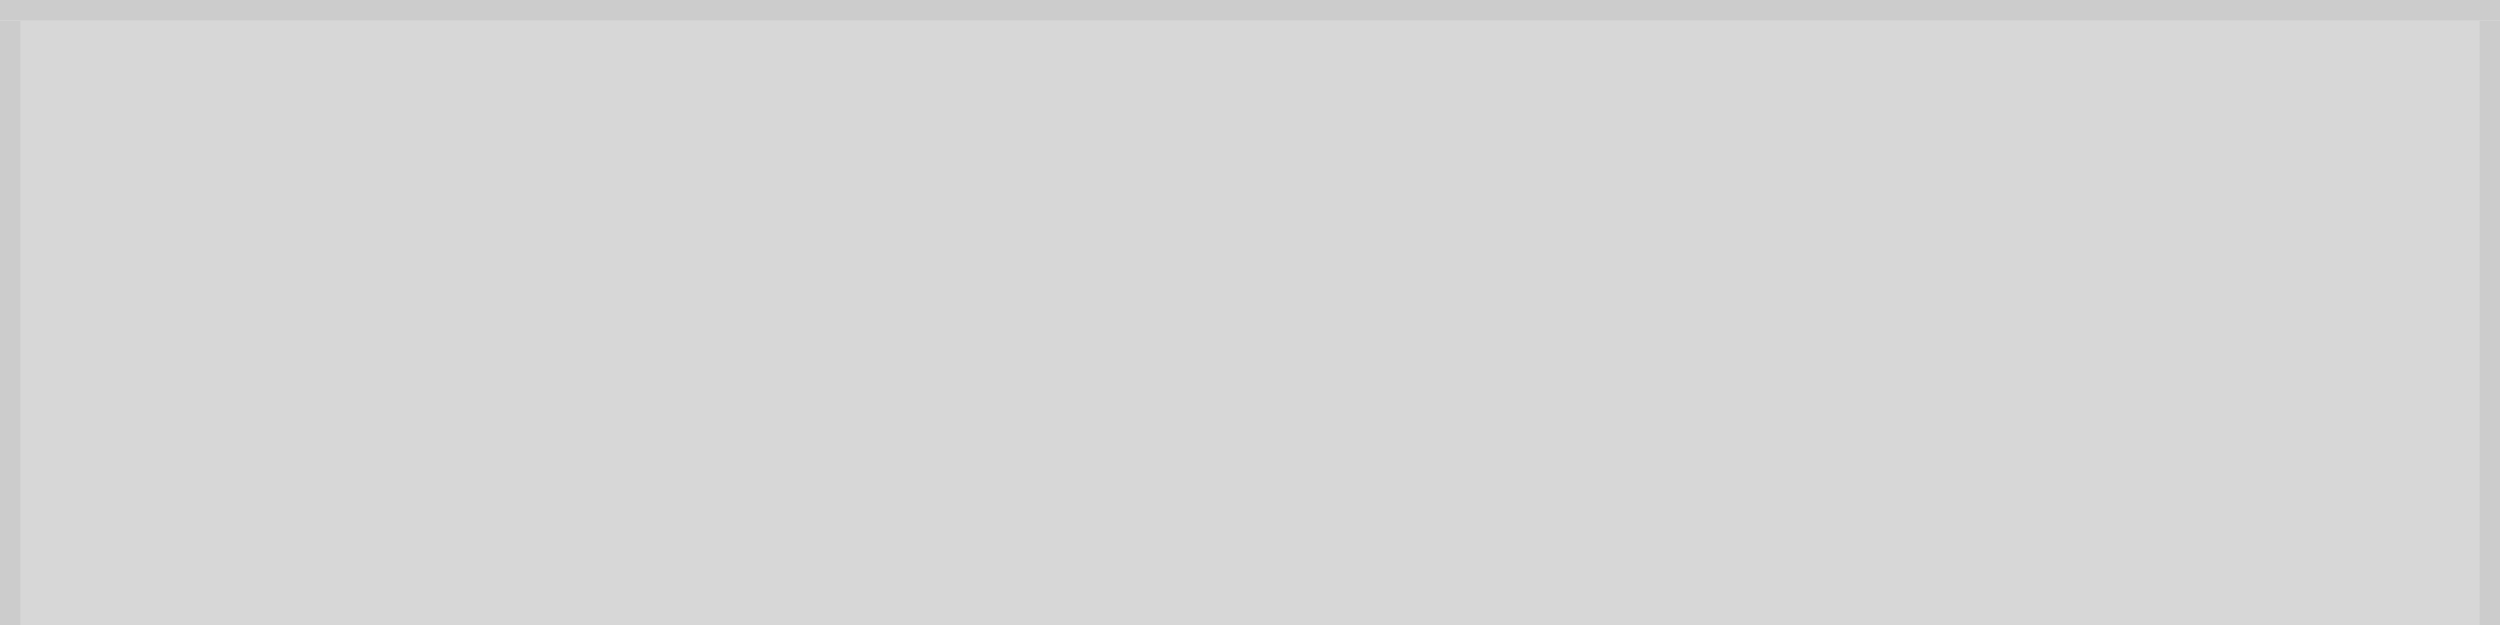
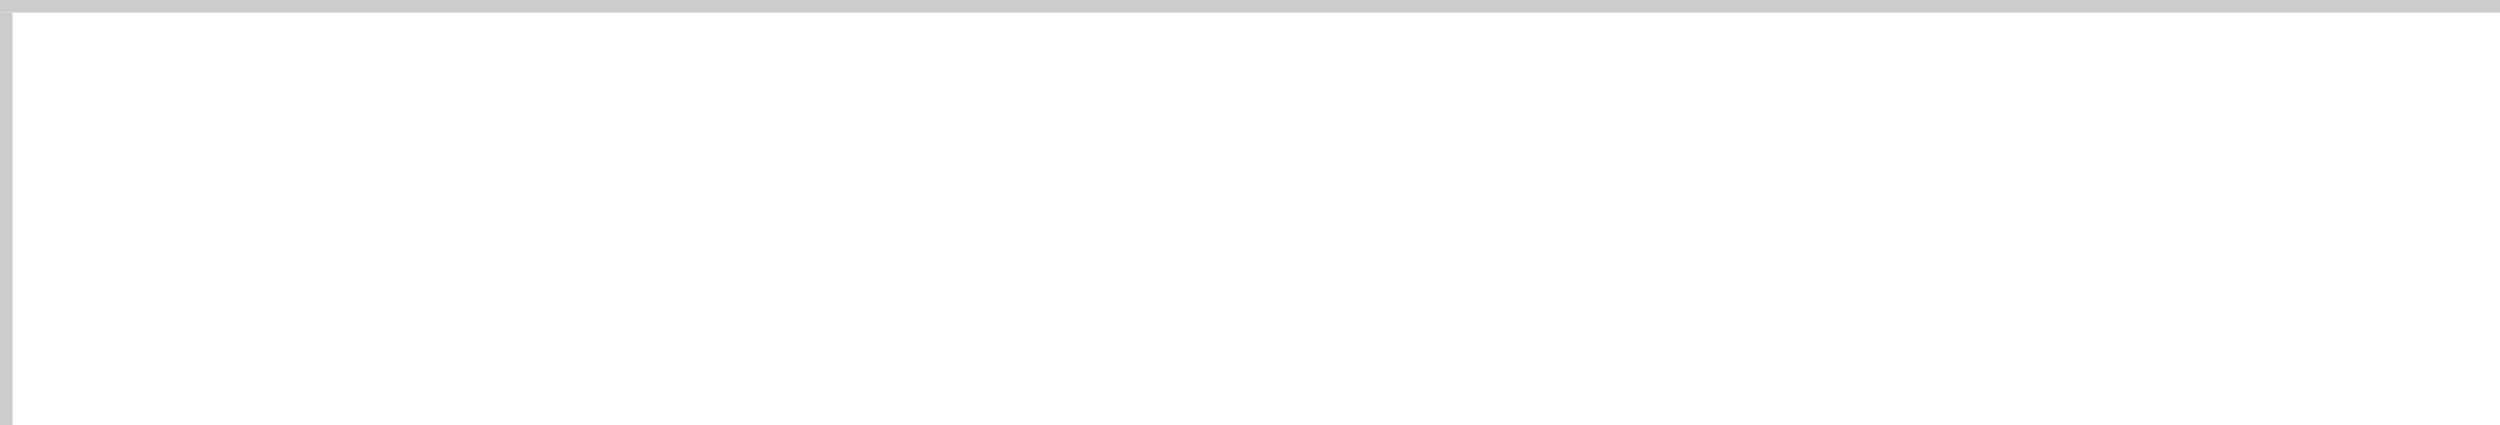
- <svg xmlns="http://www.w3.org/2000/svg" version="1.1" width="120px" height="30px" viewBox="782 0 120 30">
-   <path d="M 1 1  L 119 1  L 119 30  L 1 30  L 1 1  Z " fill-rule="nonzero" fill="rgba(215, 215, 215, 1)" stroke="none" transform="matrix(1 0 0 1 782 0 )" class="fill" />
-   <path d="M 0.5 1  L 0.5 30  " stroke-width="1" stroke-dasharray="0" stroke="rgba(204, 204, 204, 1)" fill="none" transform="matrix(1 0 0 1 782 0 )" class="stroke" />
-   <path d="M 0 0.5  L 120 0.5  " stroke-width="1" stroke-dasharray="0" stroke="rgba(204, 204, 204, 1)" fill="none" transform="matrix(1 0 0 1 782 0 )" class="stroke" />
-   <path d="M 119.5 1  L 119.5 30  " stroke-width="1" stroke-dasharray="0" stroke="rgba(204, 204, 204, 1)" fill="none" transform="matrix(1 0 0 1 782 0 )" class="stroke" />
+ <svg xmlns="http://www.w3.org/2000/svg" version="1.1" width="200px" height="34px" viewBox="0 33 200 34">
+   <path d="M 1 1  L 200 1  L 200 34  L 1 34  L 1 1  Z " fill-rule="nonzero" fill="rgba(255, 255, 255, 1)" stroke="none" transform="matrix(1 0 0 1 0 33 )" class="fill" />
+   <path d="M 0.5 1  L 0.5 34  " stroke-width="1" stroke-dasharray="0" stroke="rgba(204, 204, 204, 1)" fill="none" transform="matrix(1 0 0 1 0 33 )" class="stroke" />
+   <path d="M 0 0.5  L 200 0.5  " stroke-width="1" stroke-dasharray="0" stroke="rgba(204, 204, 204, 1)" fill="none" transform="matrix(1 0 0 1 0 33 )" class="stroke" />
</svg>
